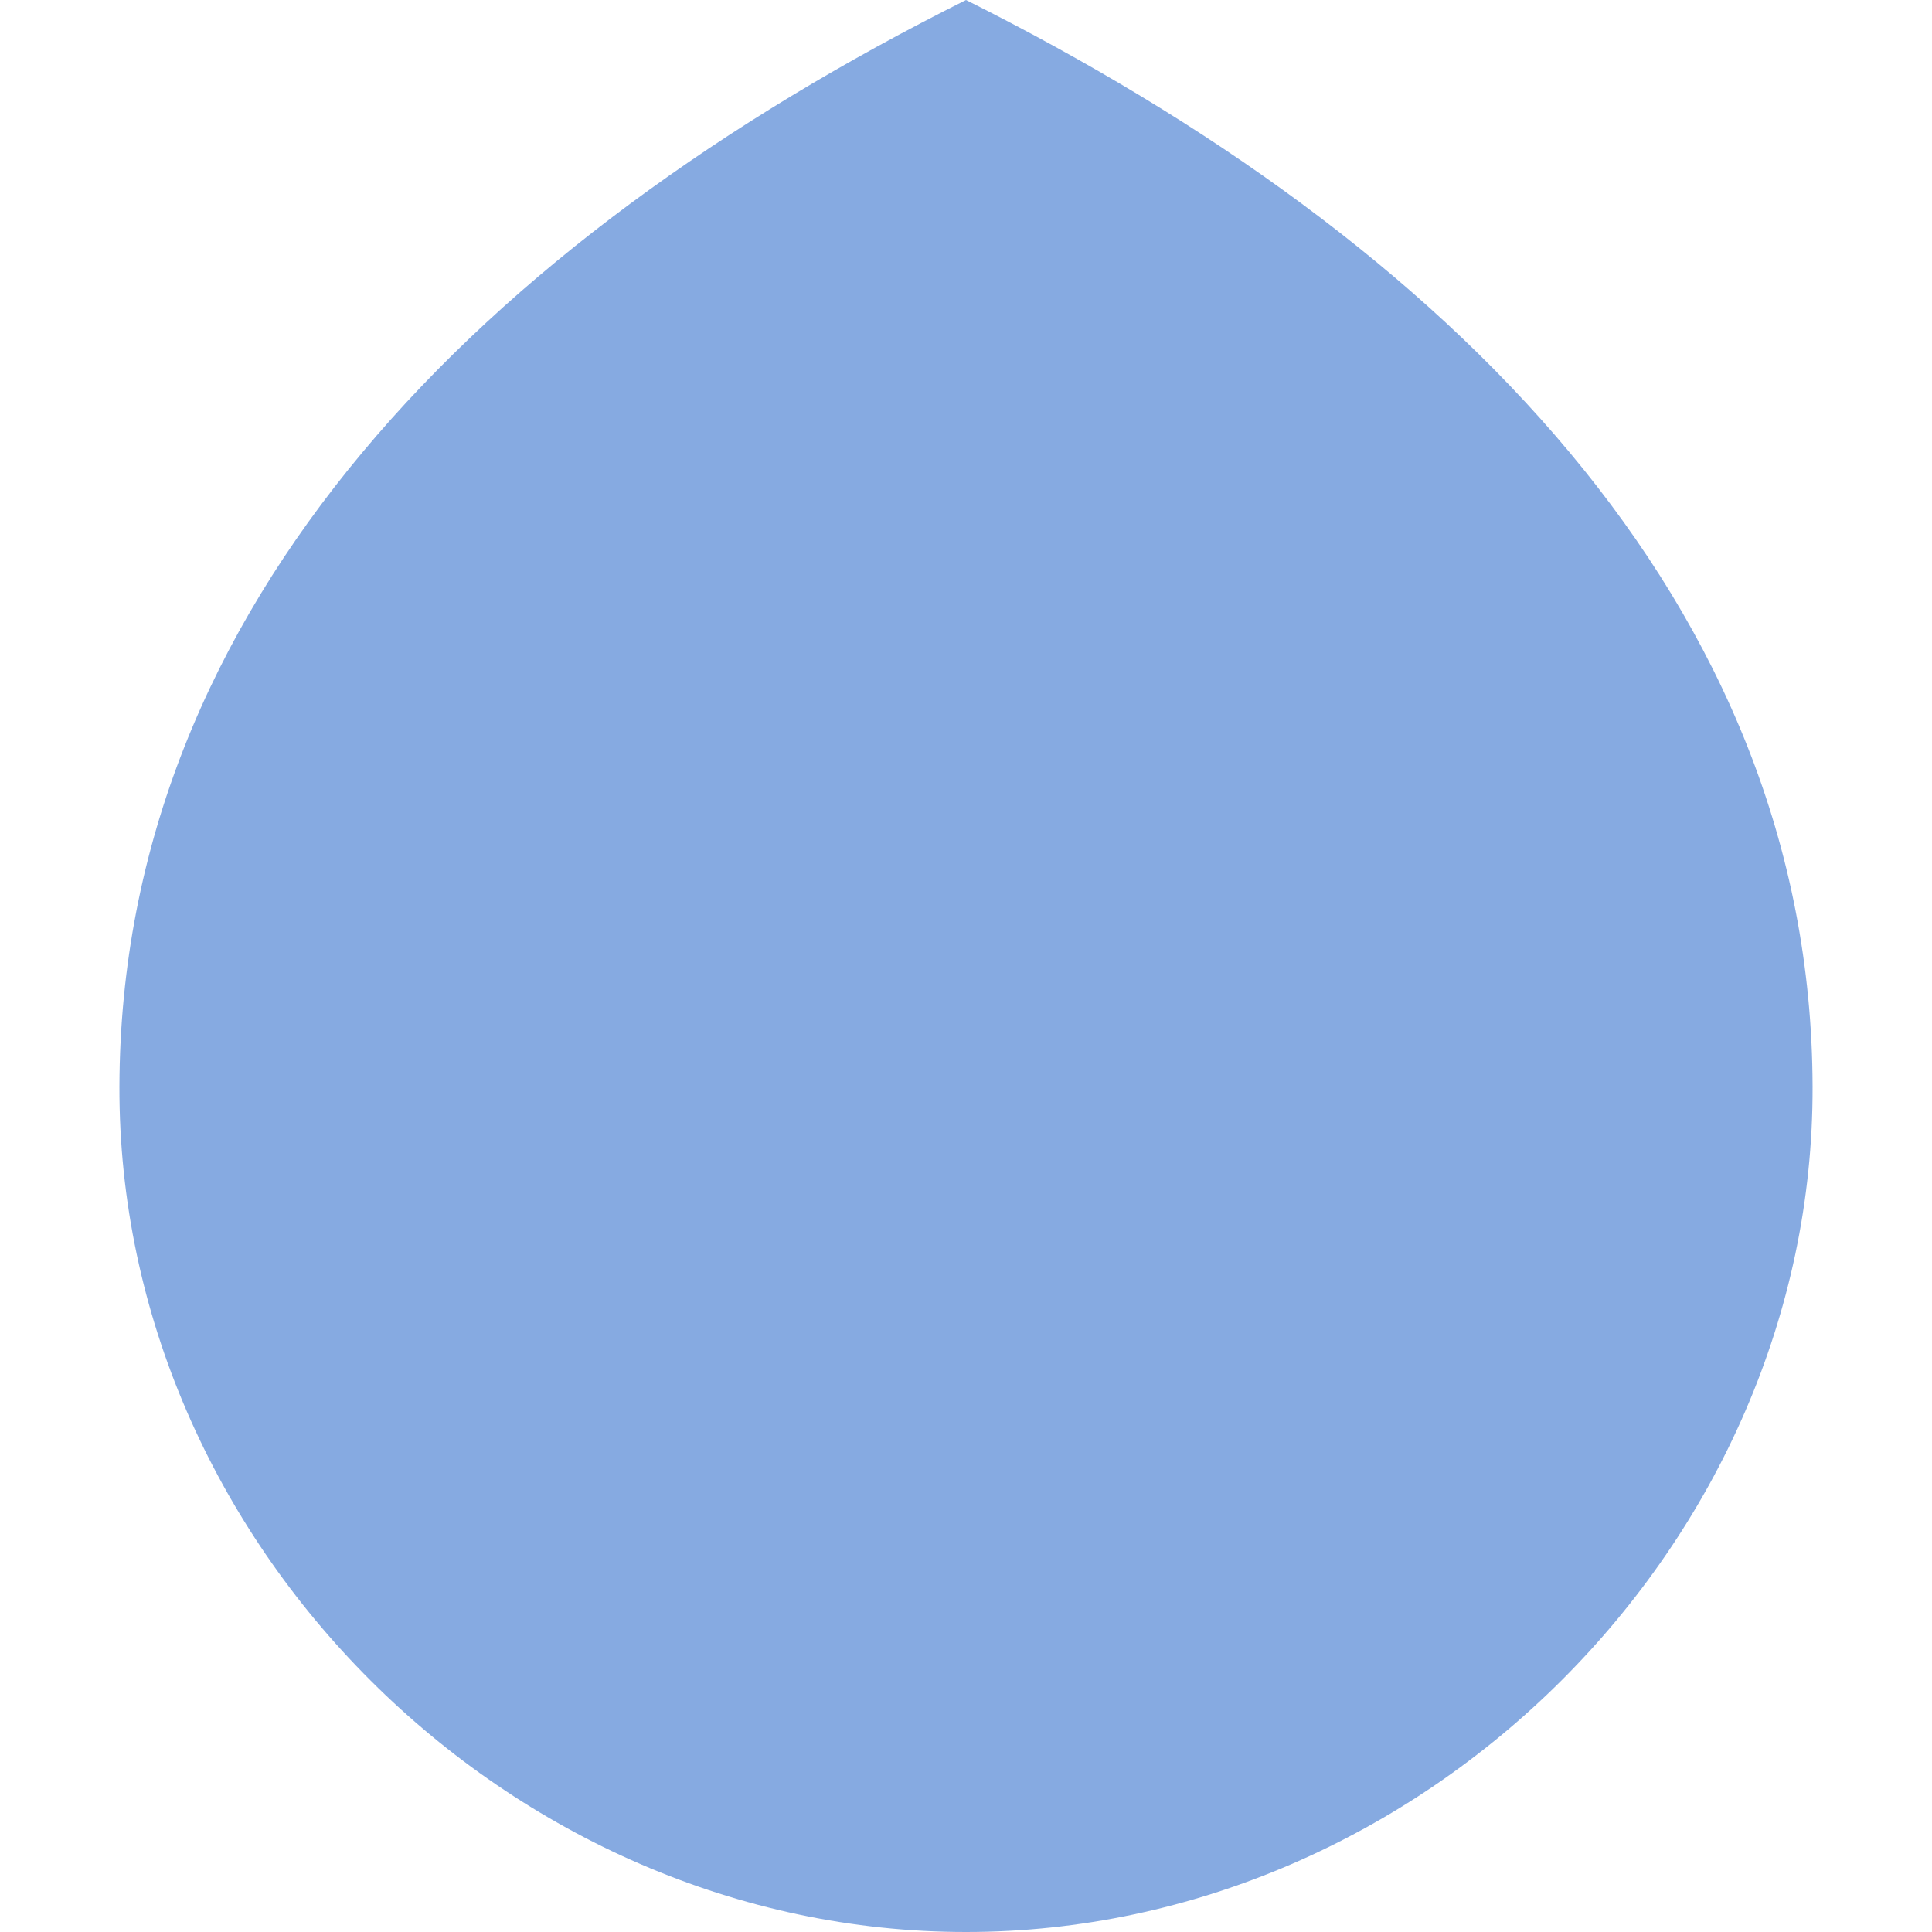
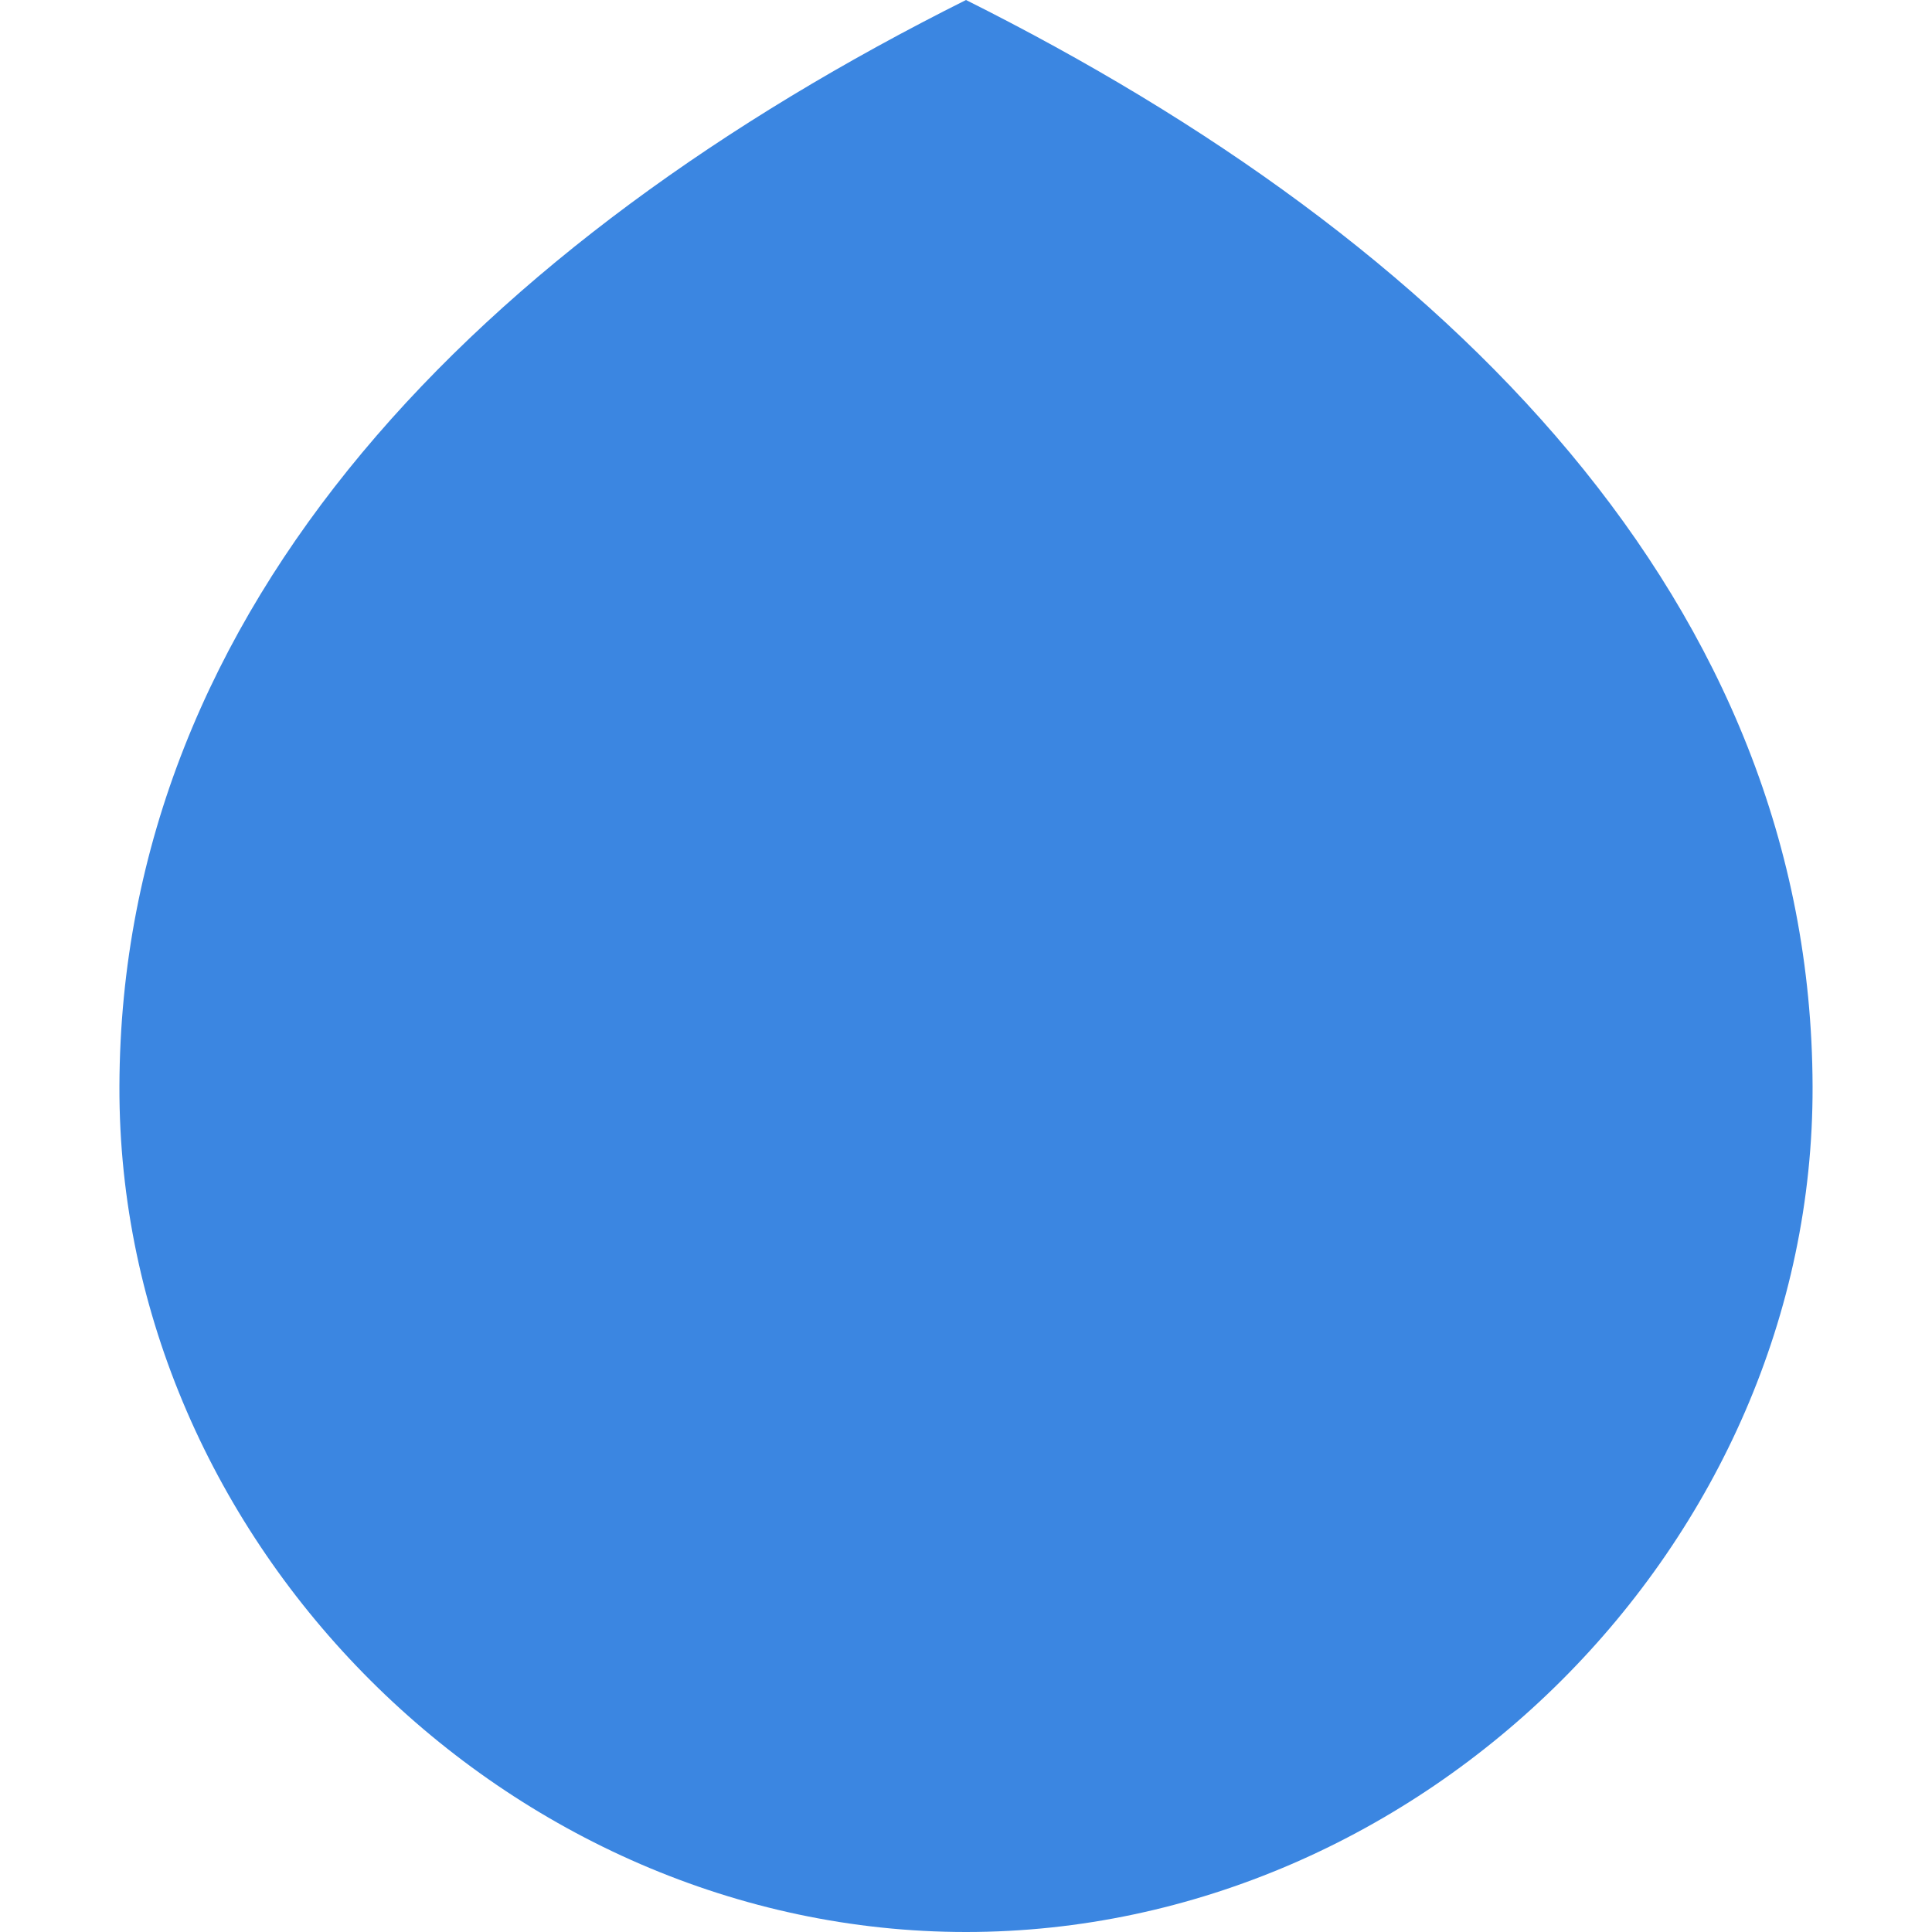
- <svg xmlns="http://www.w3.org/2000/svg" width="16.0px" height="16.0px" viewBox="0 0 16.0 16.0" version="1.1" id="SVGRoot">
+ <svg xmlns="http://www.w3.org/2000/svg" id="SVGRoot" version="1.1" viewBox="0 0 16.0 16.0" height="16.0px" width="16.0px">
  <defs id="defs833" />
  <g id="layer1">
-     <path d="M 15.011,8.997 C 15.022,12.784 11.787,16 8,16 4.213,16 0.978,12.784 0.989,8.997 1,5 4,2 8,0 c 4,2 7,5 7.011,8.997 z" style="opacity:0.5;fill:#0d55c4;fill-opacity:1;fill-rule:evenodd;stroke:none;stroke-width:0.8;stroke-linecap:round" id="path1415" />
+     <path id="path1415" style="opacity:1;fill:#3b86e1;fill-opacity:1;fill-rule:evenodd;stroke:none;stroke-width:0.8;stroke-linecap:round" d="M 15.011,8.997 C 15.022,12.784 11.787,16 8,16 4.213,16 0.978,12.784 0.989,8.997 1,5 4,2 8,0 c 4,2 7,5 7.011,8.997 z" />
  </g>
</svg>
